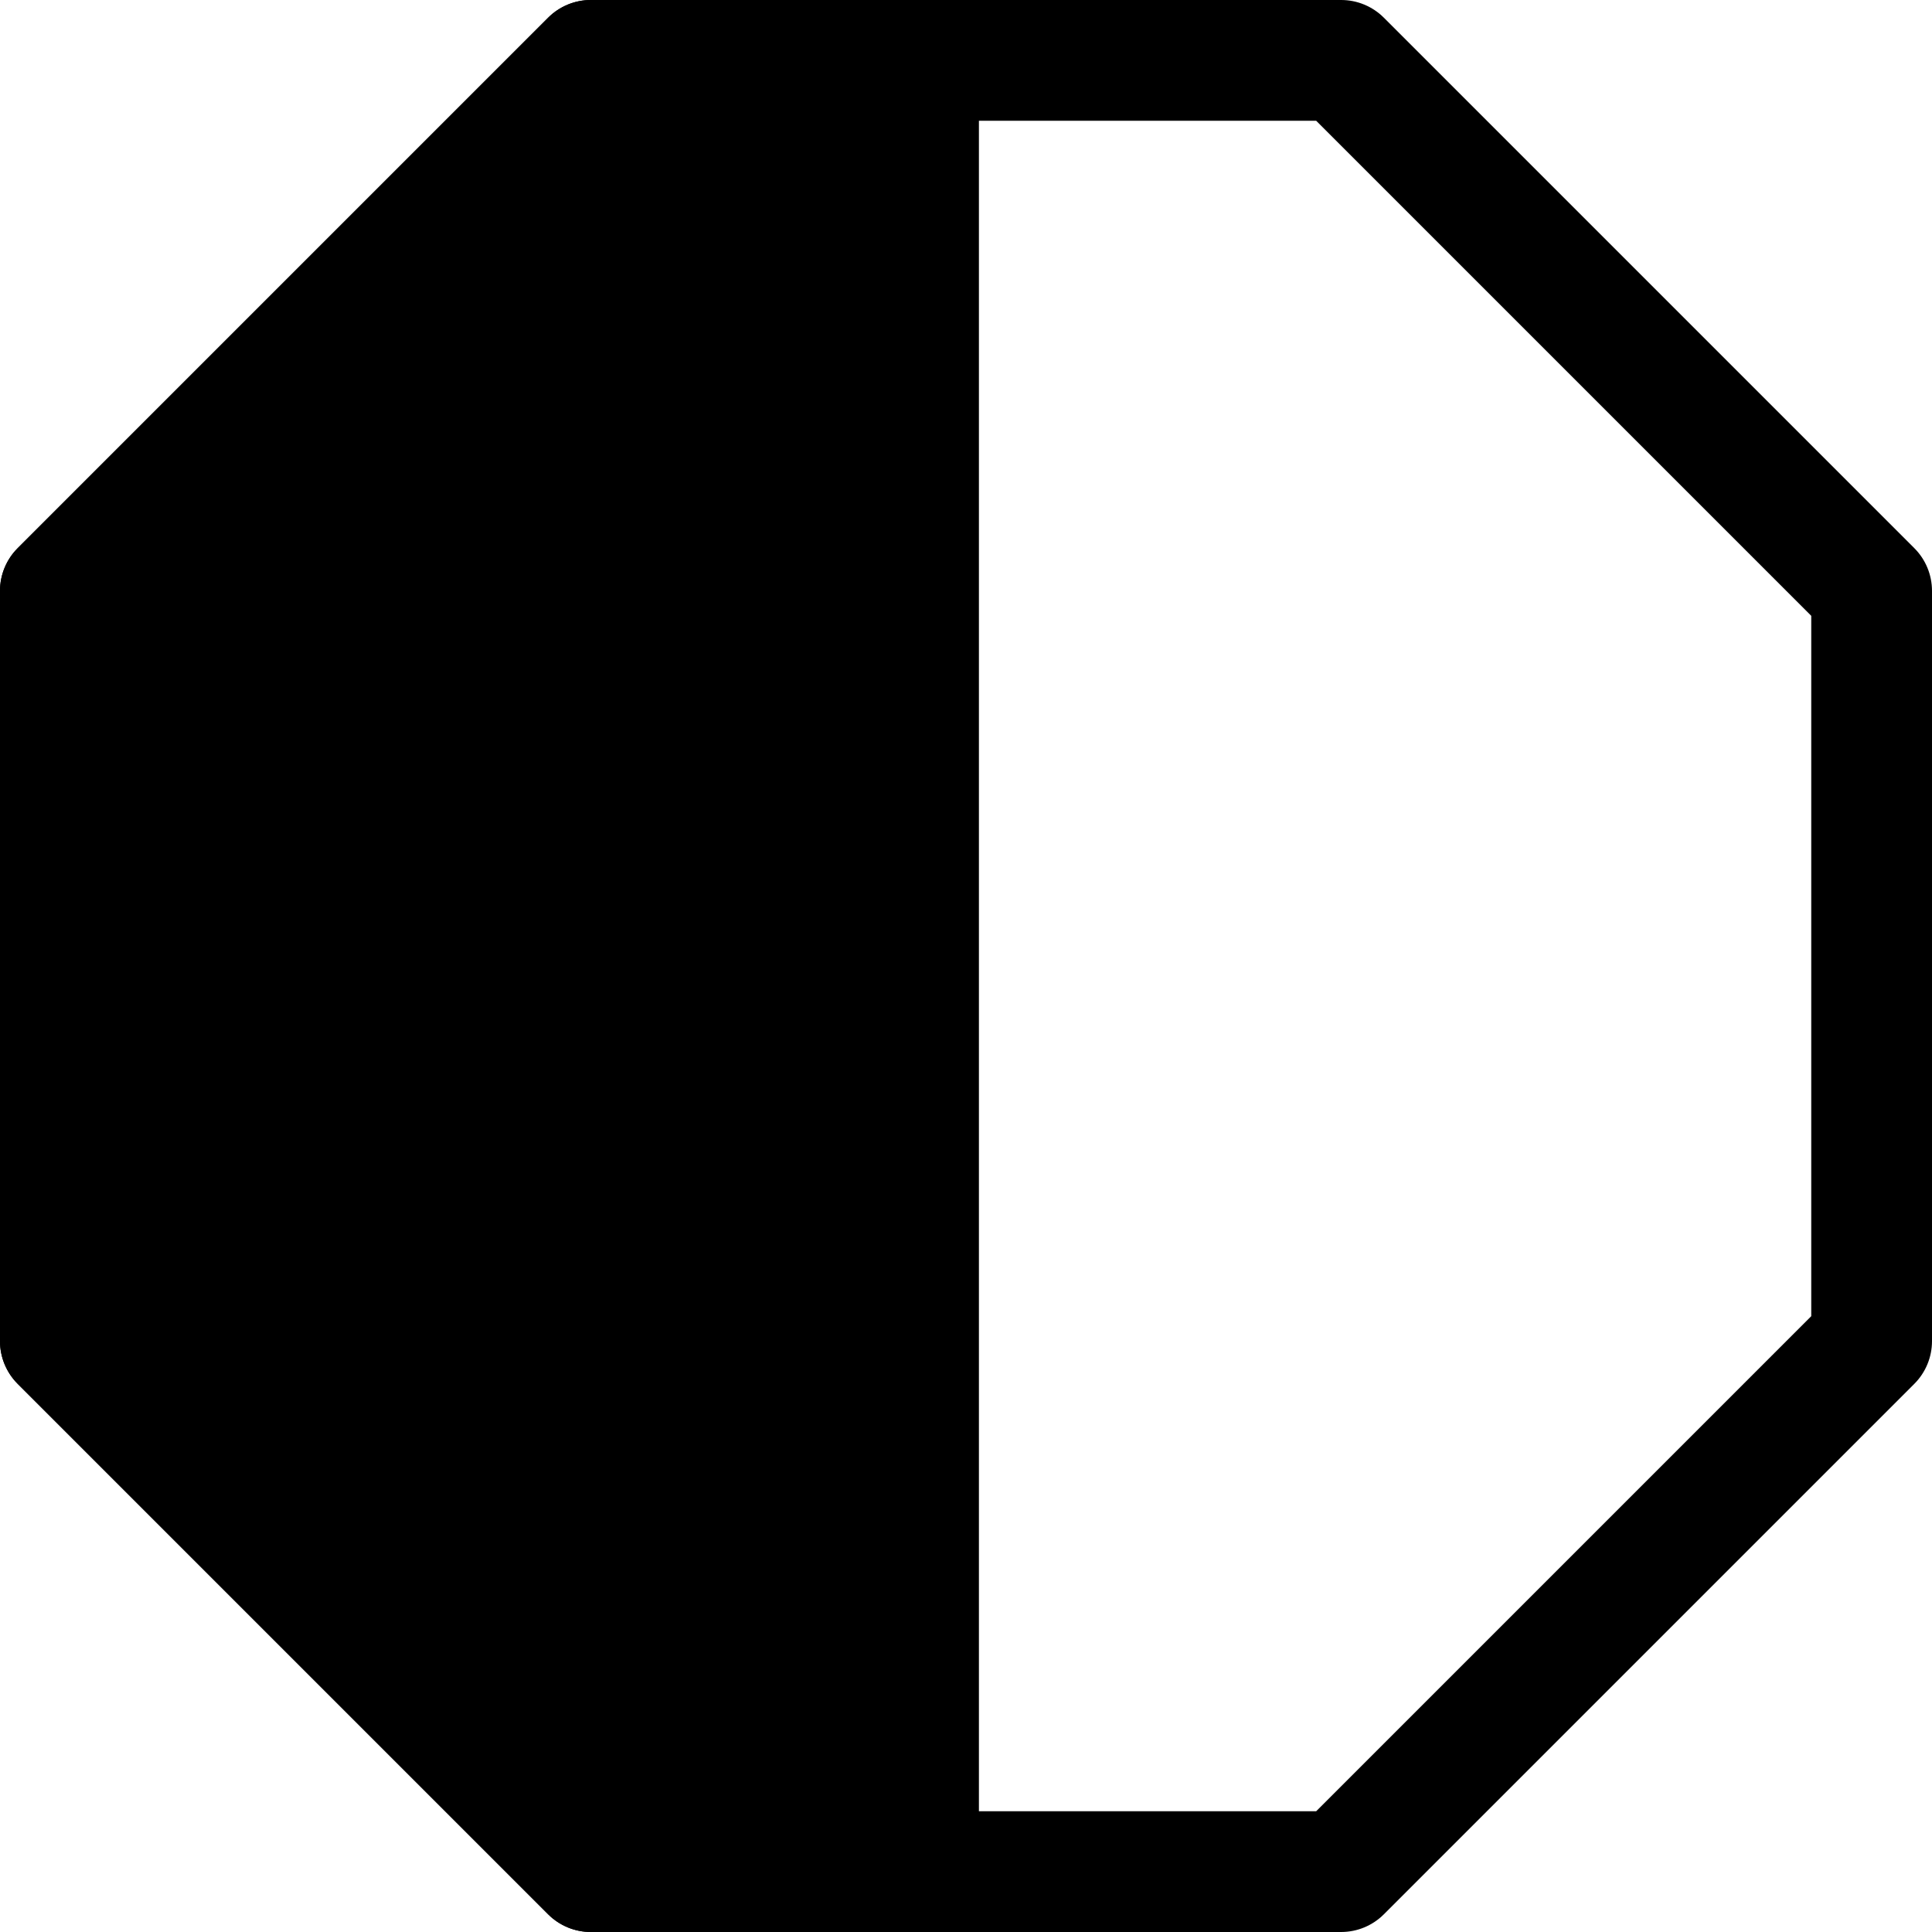
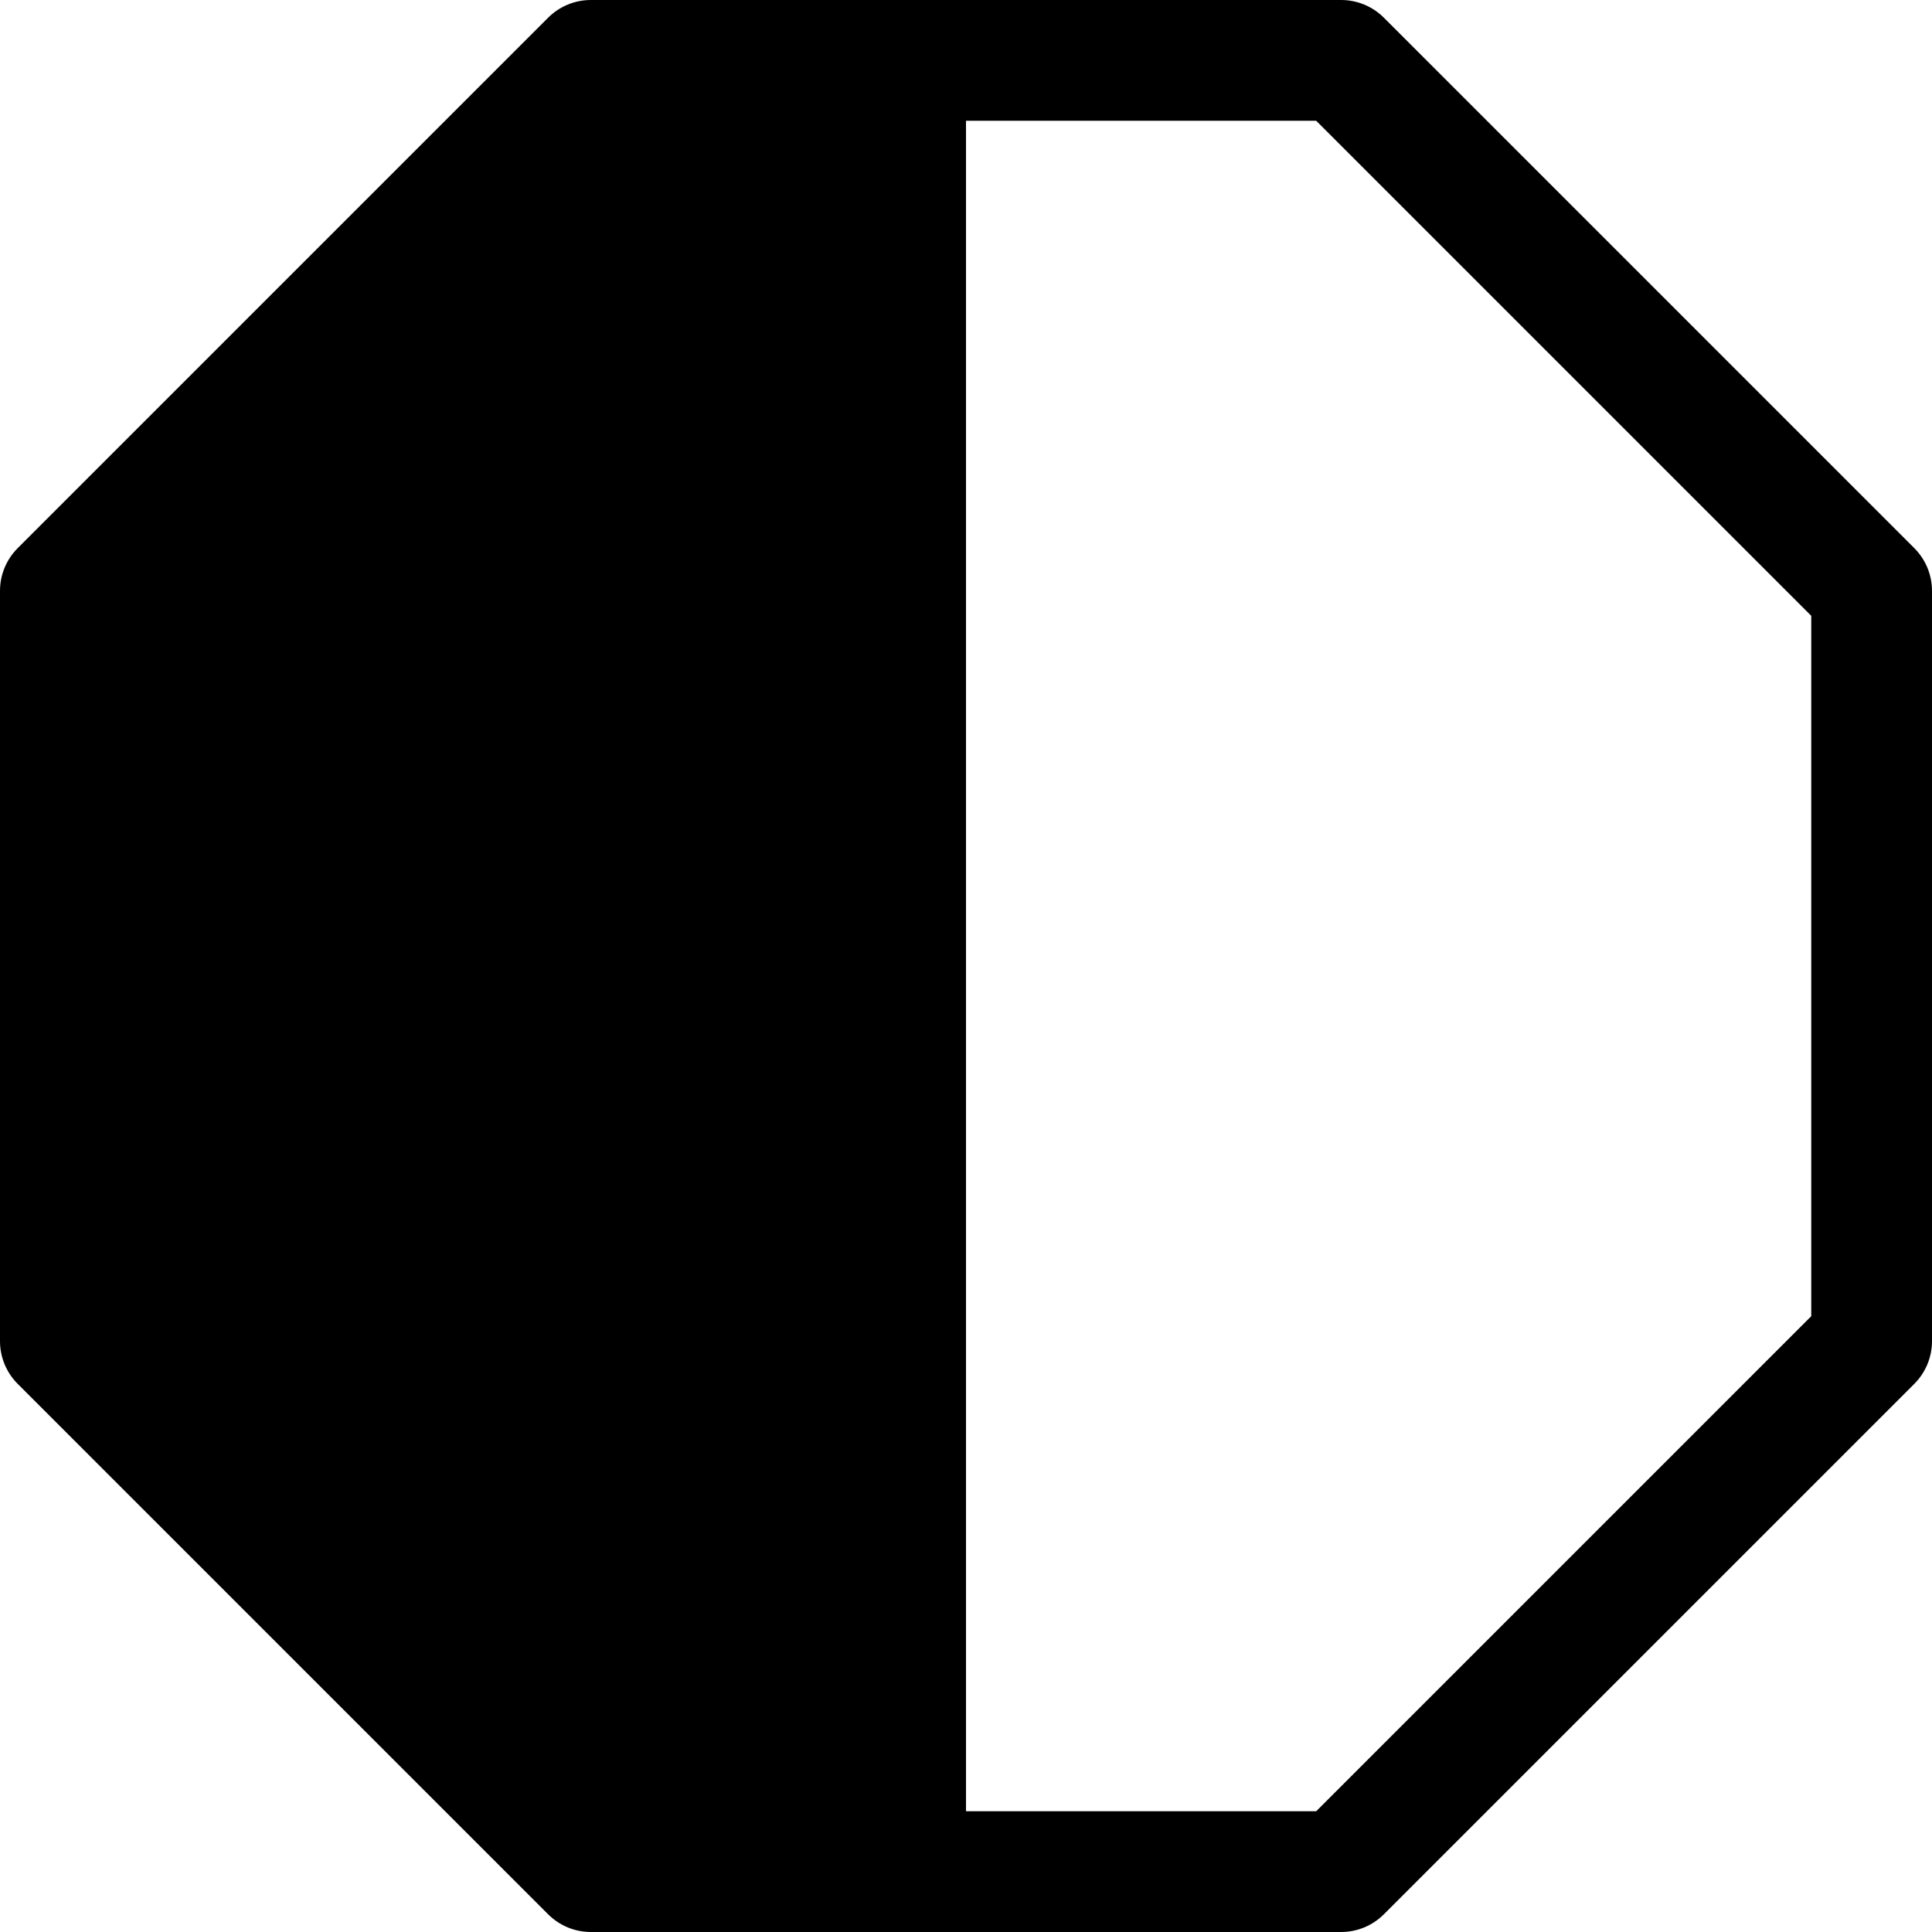
<svg xmlns="http://www.w3.org/2000/svg" class="bi bi-octagon-half" width="1em" height="1em" viewBox="0 0 16 16" fill="currentColor">
-   <path d="M4.893 16h3.214V0H4.893a.5.5 0 0 0-.353.146L.146 4.54A.5.5 0 0 0 0 4.893v6.214a.5.5 0 0 0 .146.353l4.394 4.394a.5.5 0 0 0 .353.146z" />
-   <path fill-rule="evenodd" d="M4.54.146A.5.5 0 0 1 4.893 0h6.214a.5.5 0 0 1 .353.146l4.394 4.394a.5.5 0 0 1 .146.353v6.214a.5.5 0 0 1-.146.353l-4.394 4.394a.5.5 0 0 1-.353.146H4.893a.5.5 0 0 1-.353-.146L.146 11.46A.5.5 0 0 1 0 11.107V4.893a.5.5 0 0 1 .146-.353L4.54.146zM5.1 1L1 5.1v5.8L5.1 15h5.8l4.1-4.1V5.1L10.9 1H5.1z" clip-rule="evenodd" />
+   <path fill-rule="evenodd" d="M4.54.146A.5.5 0 0 1 4.893 0h6.214a.5.5 0 0 1 .353.146l4.394 4.394a.5.5 0 0 1 .146.353v6.214a.5.5 0 0 1-.146.353l-4.394 4.394a.5.5 0 0 1-.353.146H4.893a.5.5 0 0 1-.353-.146L.146 11.46A.5.5 0 0 1 0 11.107V4.893a.5.5 0 0 1 .146-.353L4.54.146zM8 15h2.9l4.1-4.1V5.1L10.9 1H8v14z" clip-rule="evenodd" />
</svg>
